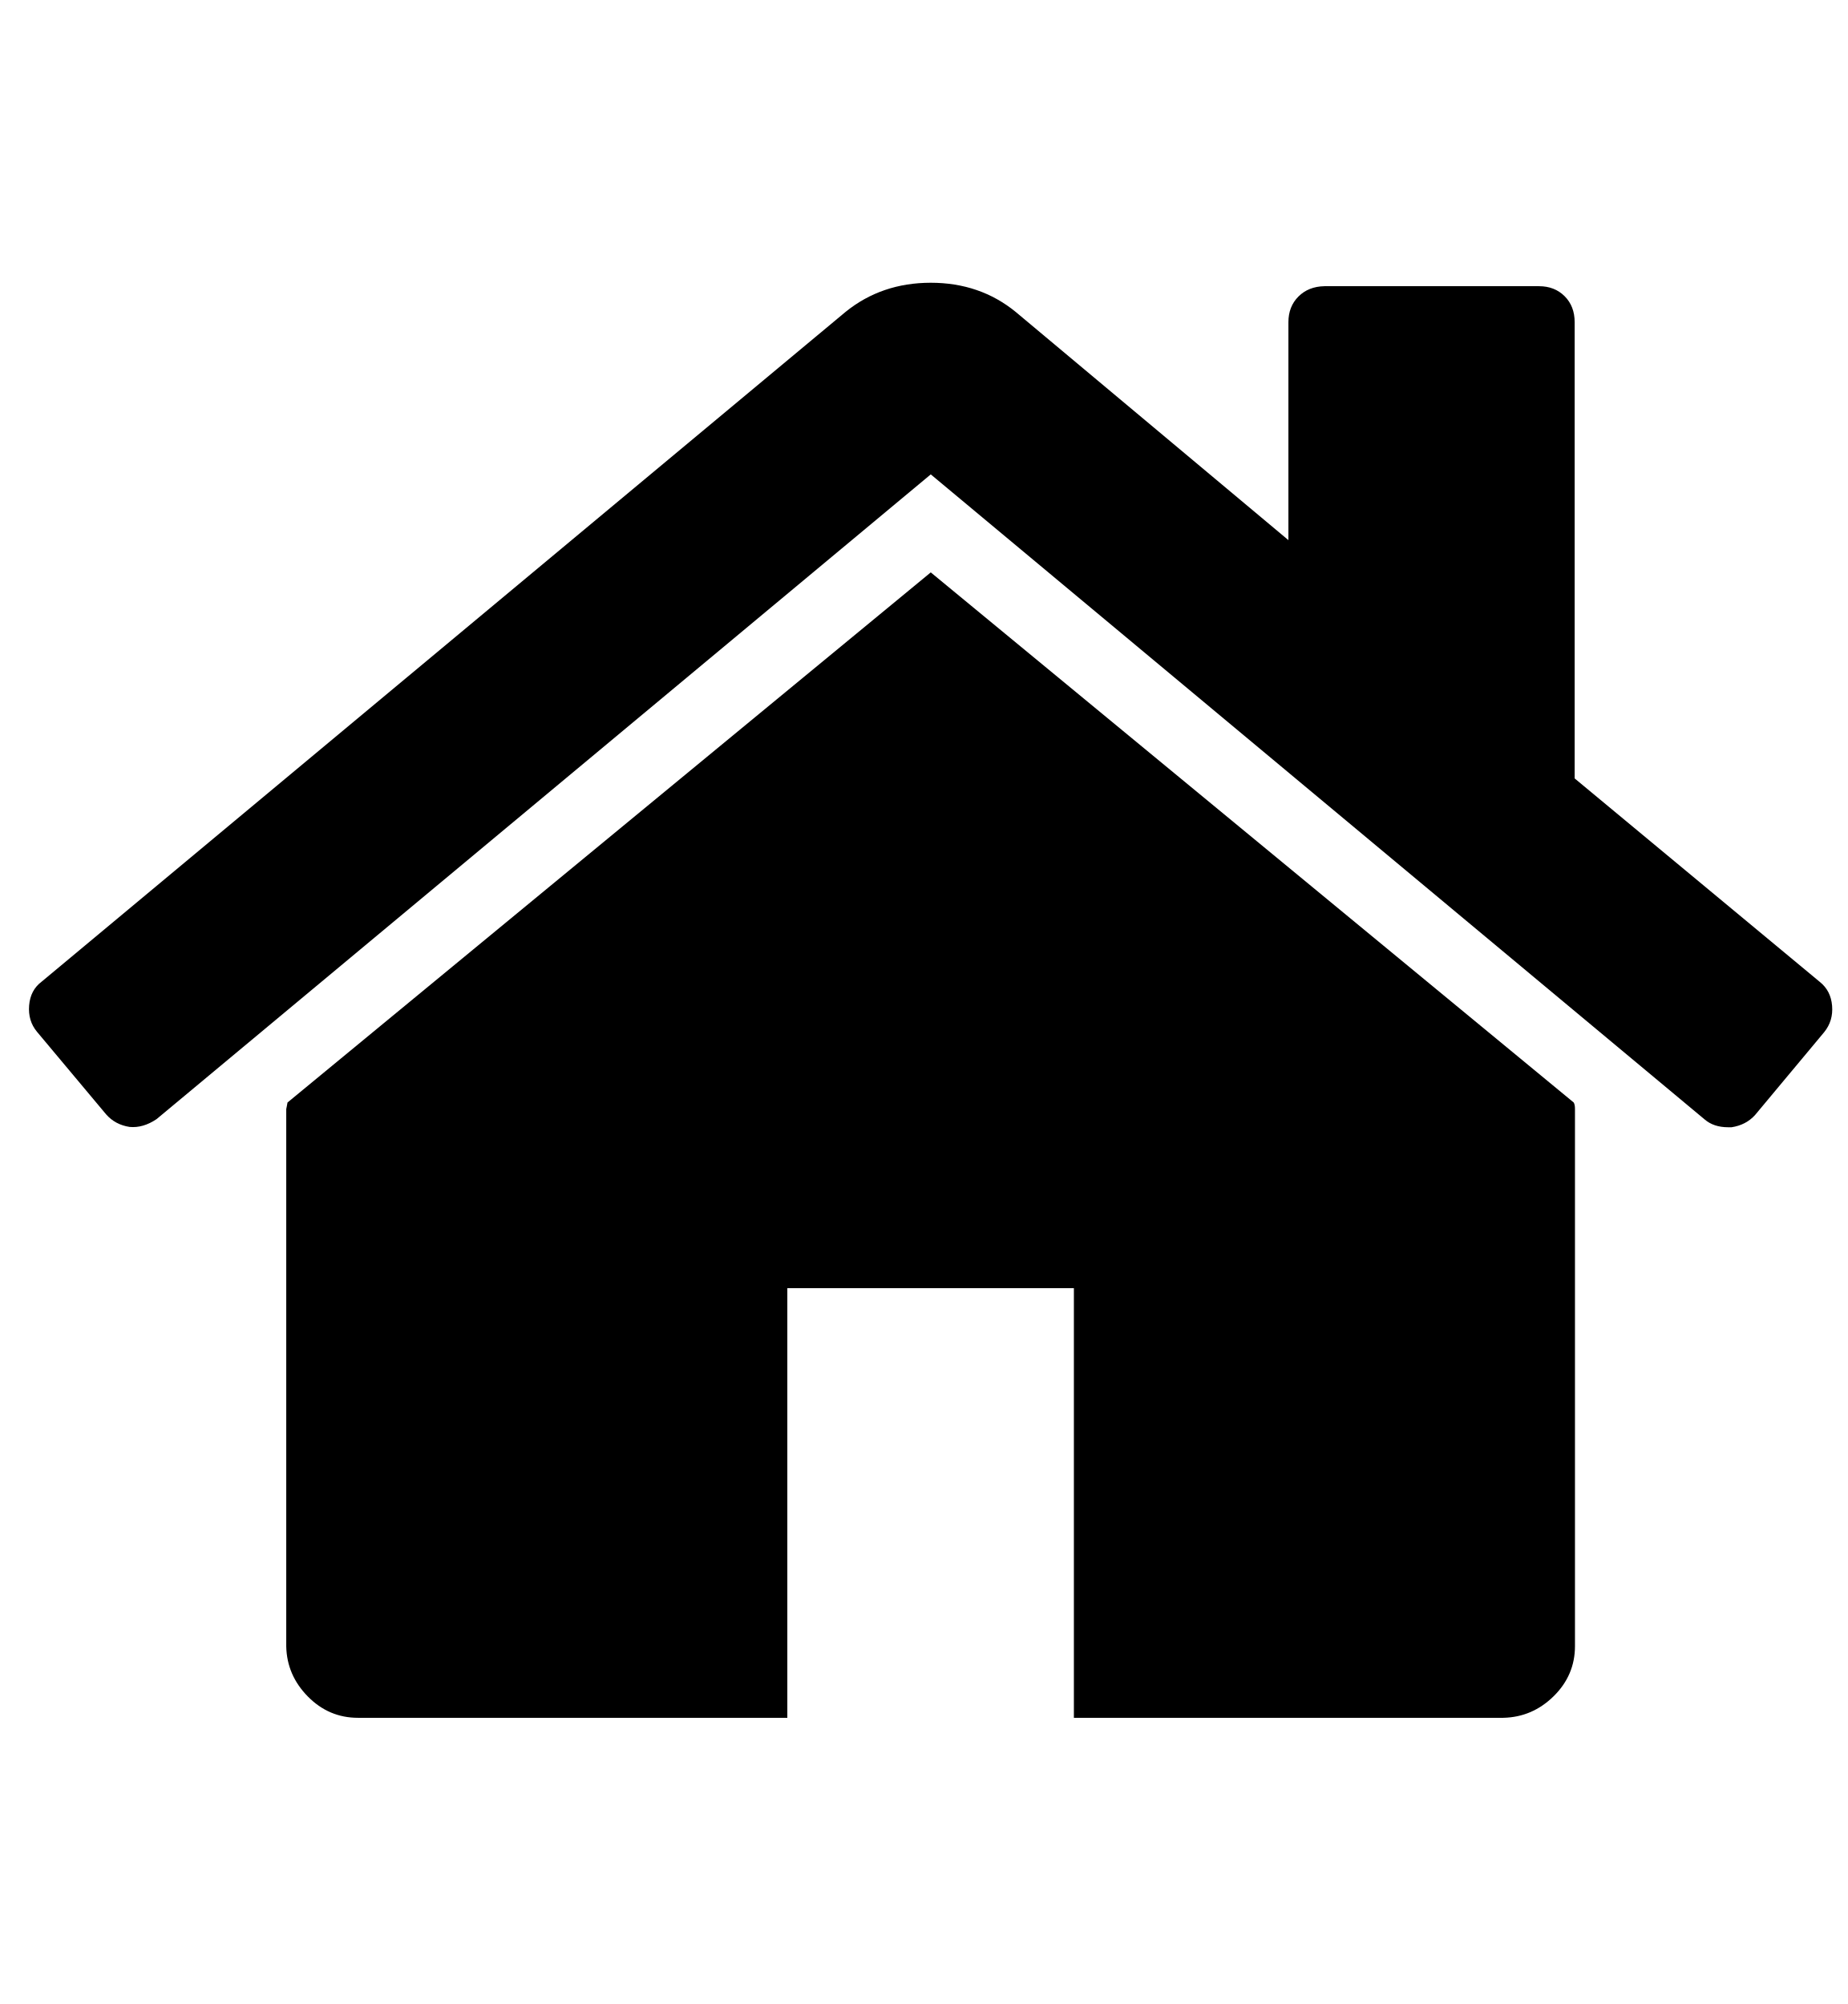
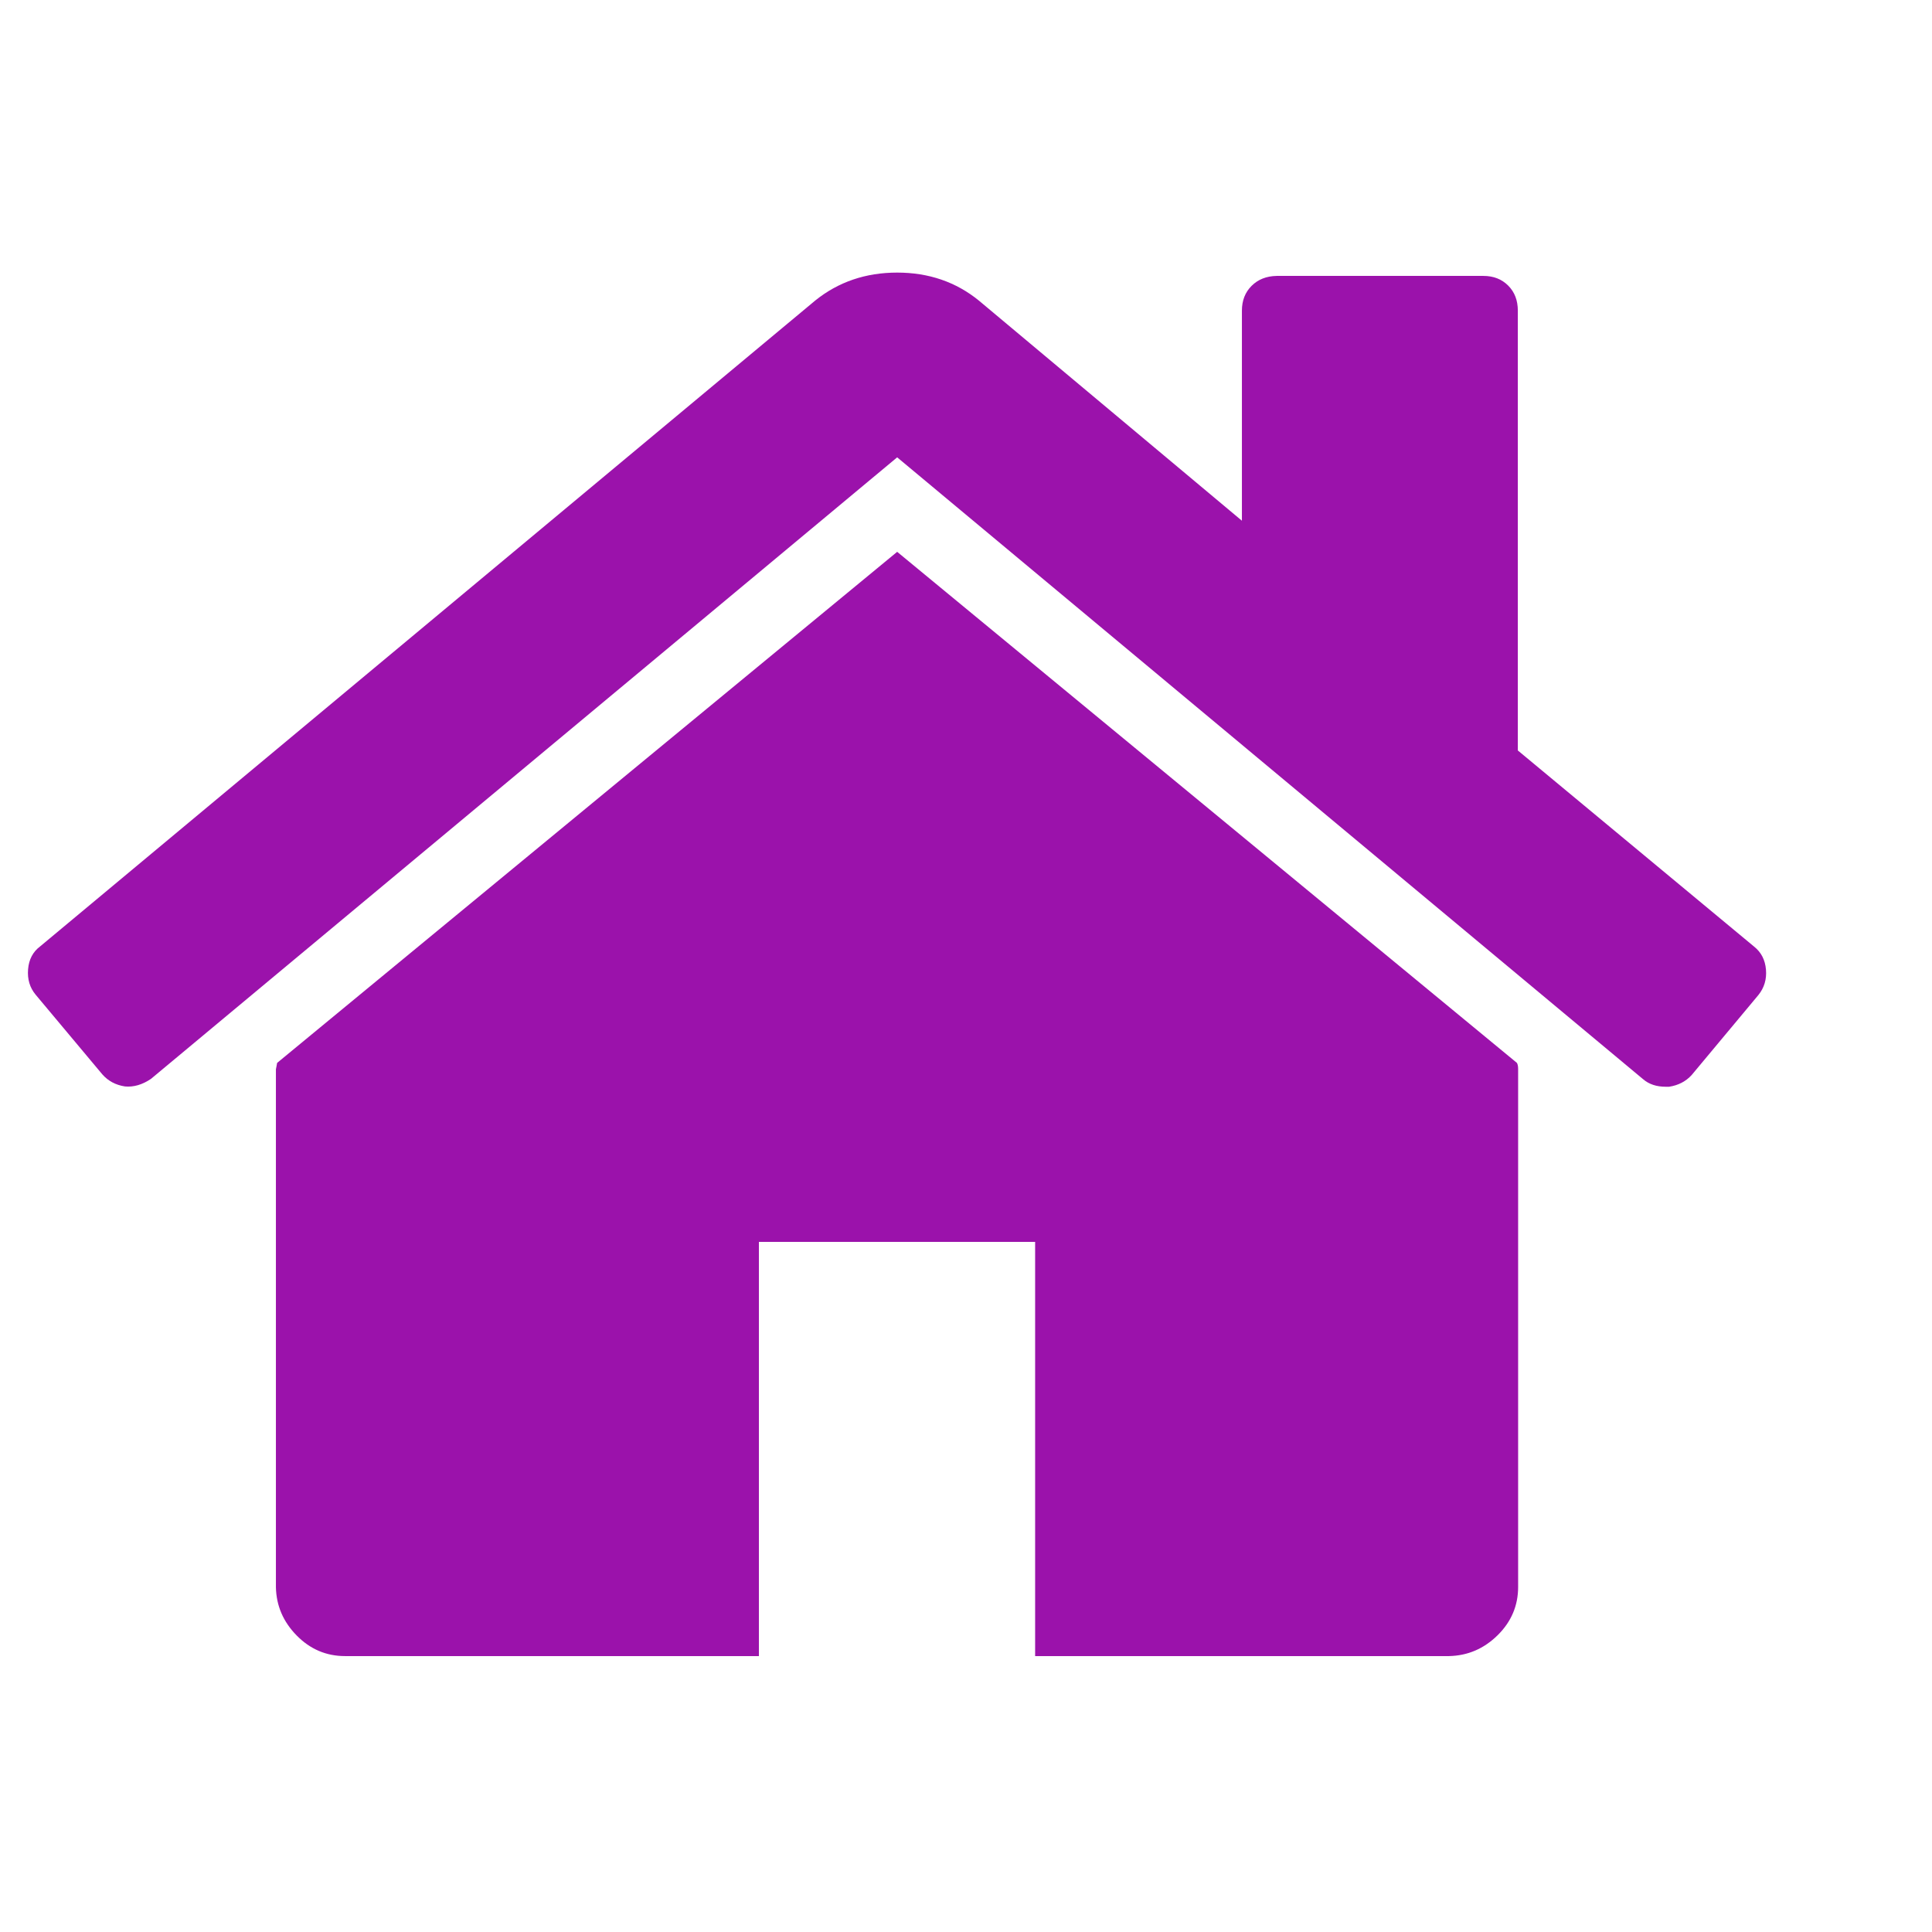
- <svg xmlns="http://www.w3.org/2000/svg" id="home" width="59" height="64">
+ <svg xmlns="http://www.w3.org/2000/svg" id="home" fill="#9b12ab" width="16" height="16" viewBox="0 0 64 64">
  <path d="M50.29 35.43v17.14q0 .93-.68 1.6t-1.61.69H34.29V41.14h-9.15v13.72H11.43q-.93 0-1.6-.68t-.69-1.6V35.42l.02-.1.02-.11 20.54-16.93 20.53 16.93q.04.07.04.2zm7.96-2.47l-2.21 2.65q-.29.32-.75.39h-.11q-.46 0-.75-.25l-24.71-20.6L5 35.74q-.43.29-.86.25-.46-.07-.75-.4l-2.21-2.64q-.29-.35-.25-.84t.4-.76L27 9.96q1.15-.93 2.72-.93t2.71.93l8.71 7.29v-6.96q0-.5.32-.82t.83-.33h6.85q.5 0 .82.32t.32.83v14.57l7.83 6.5q.35.28.39.76t-.25.84z" />
</svg>
